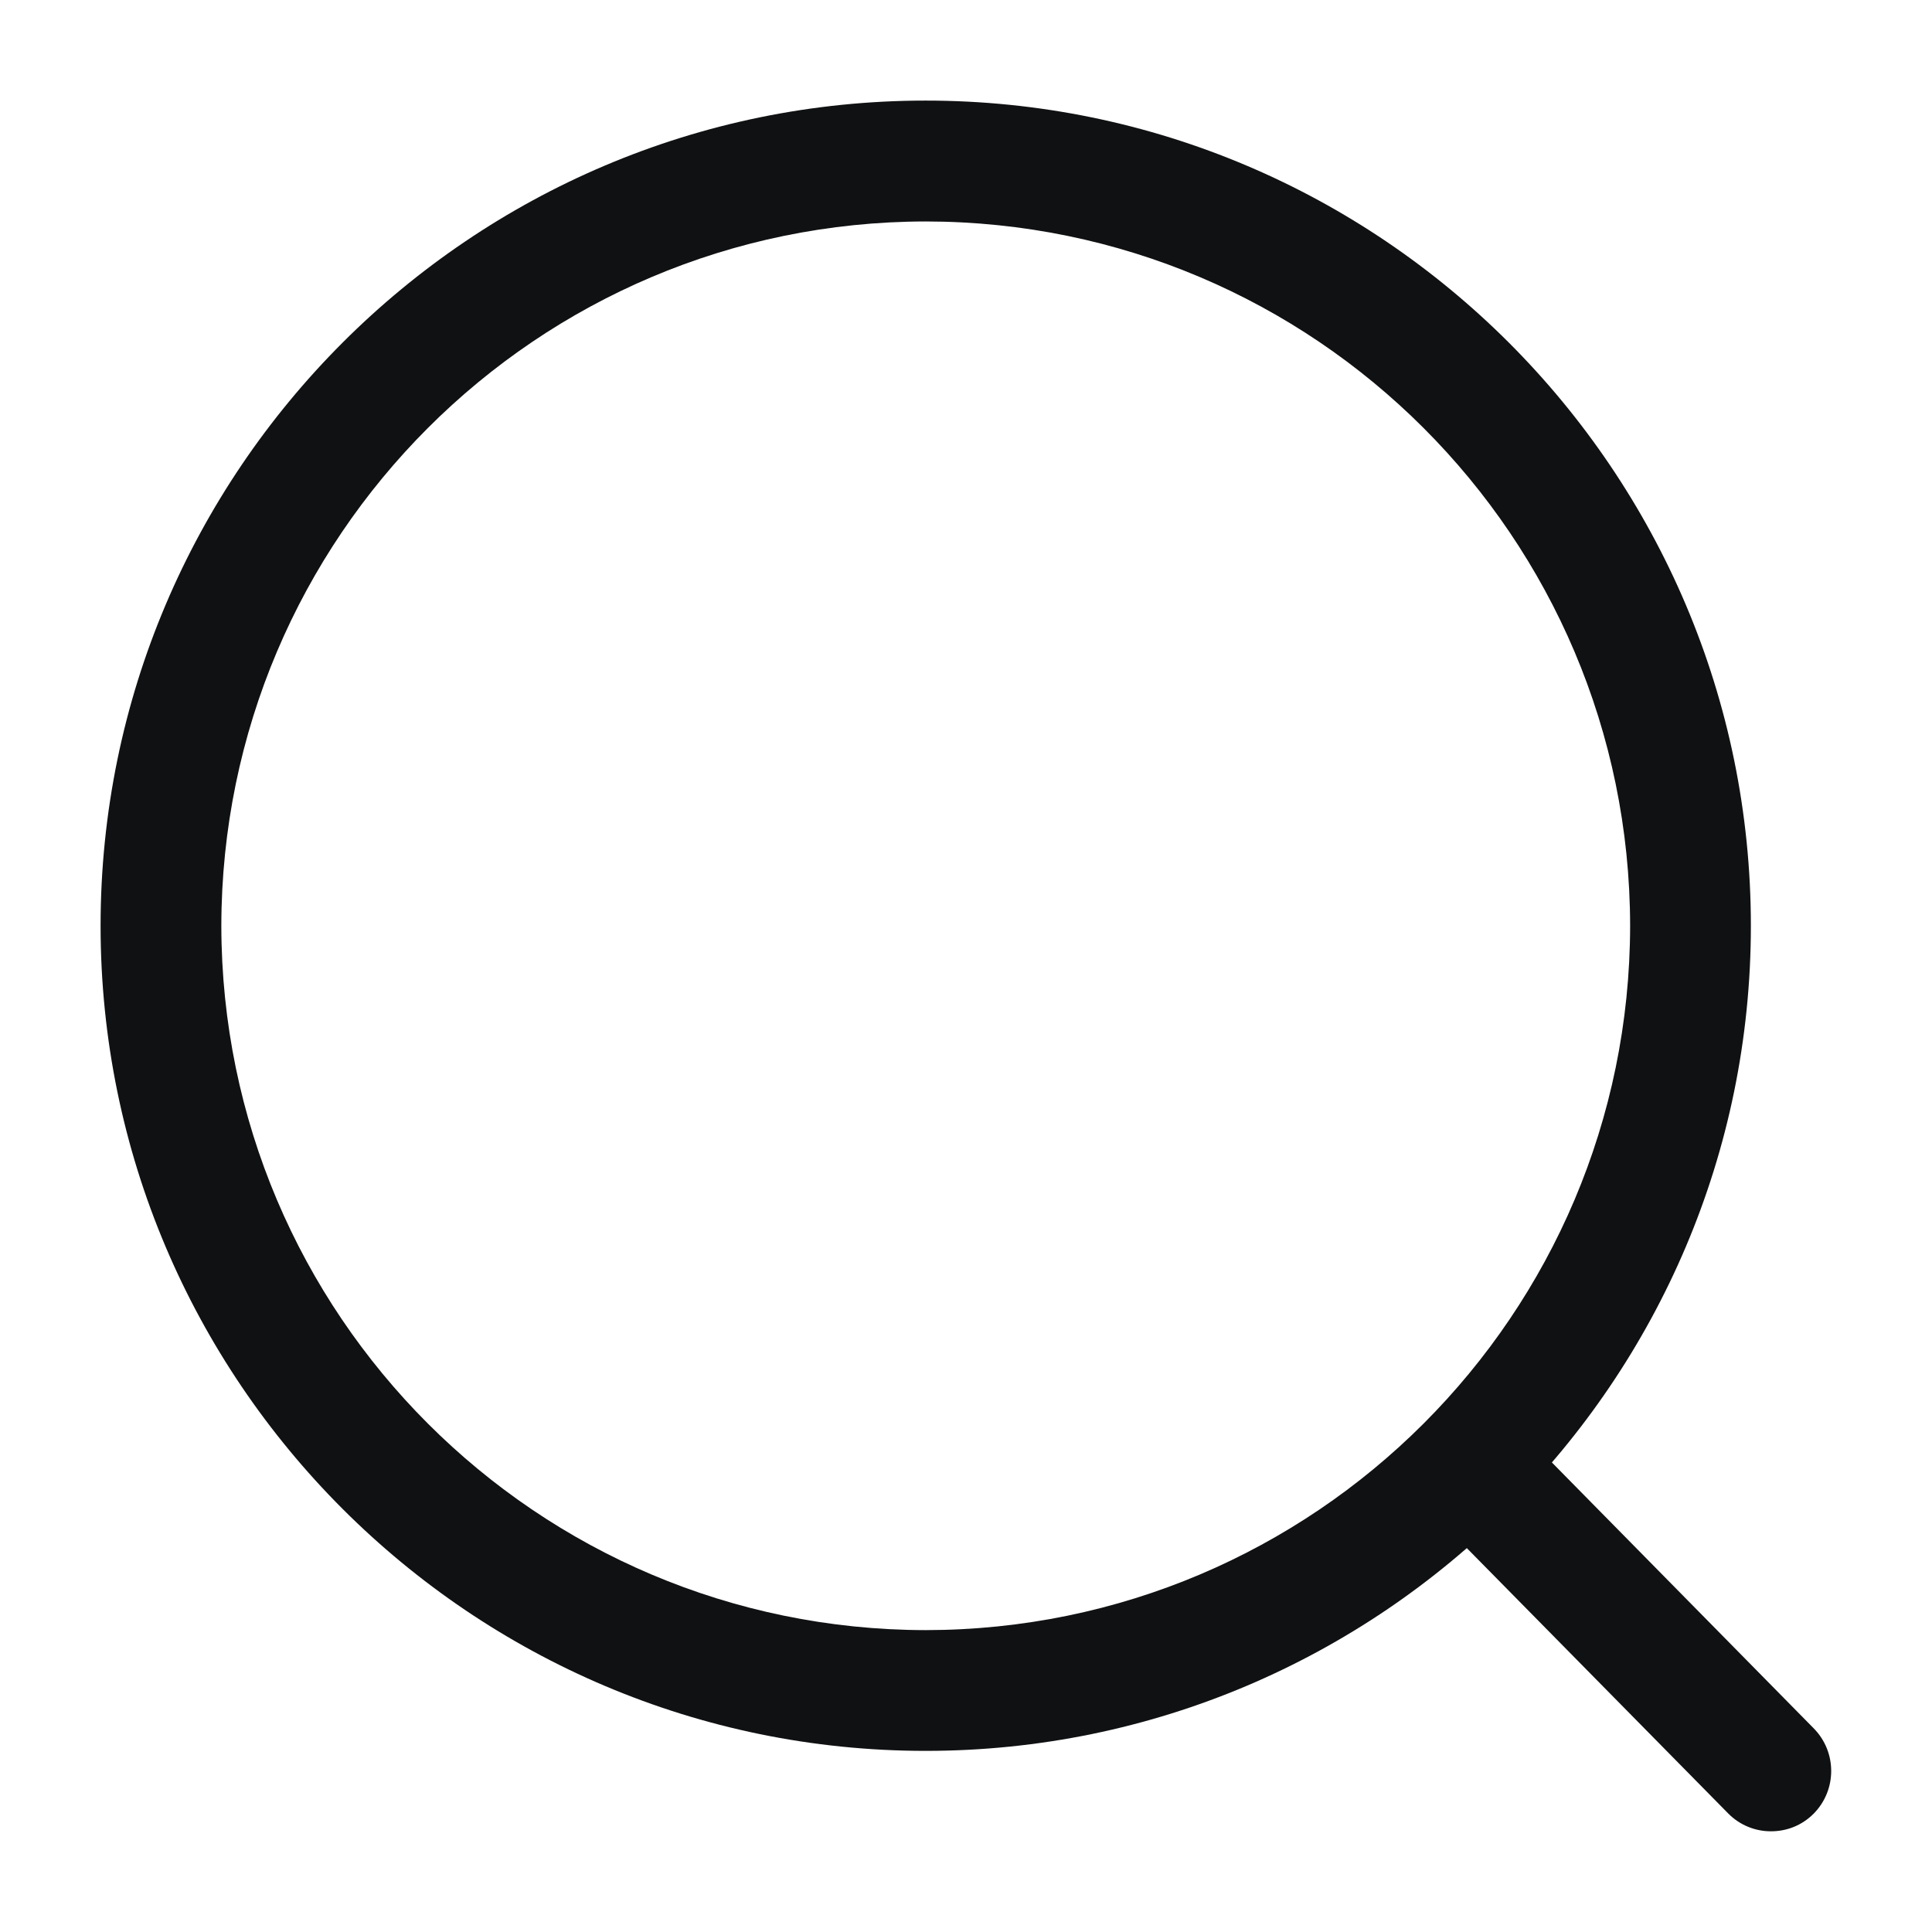
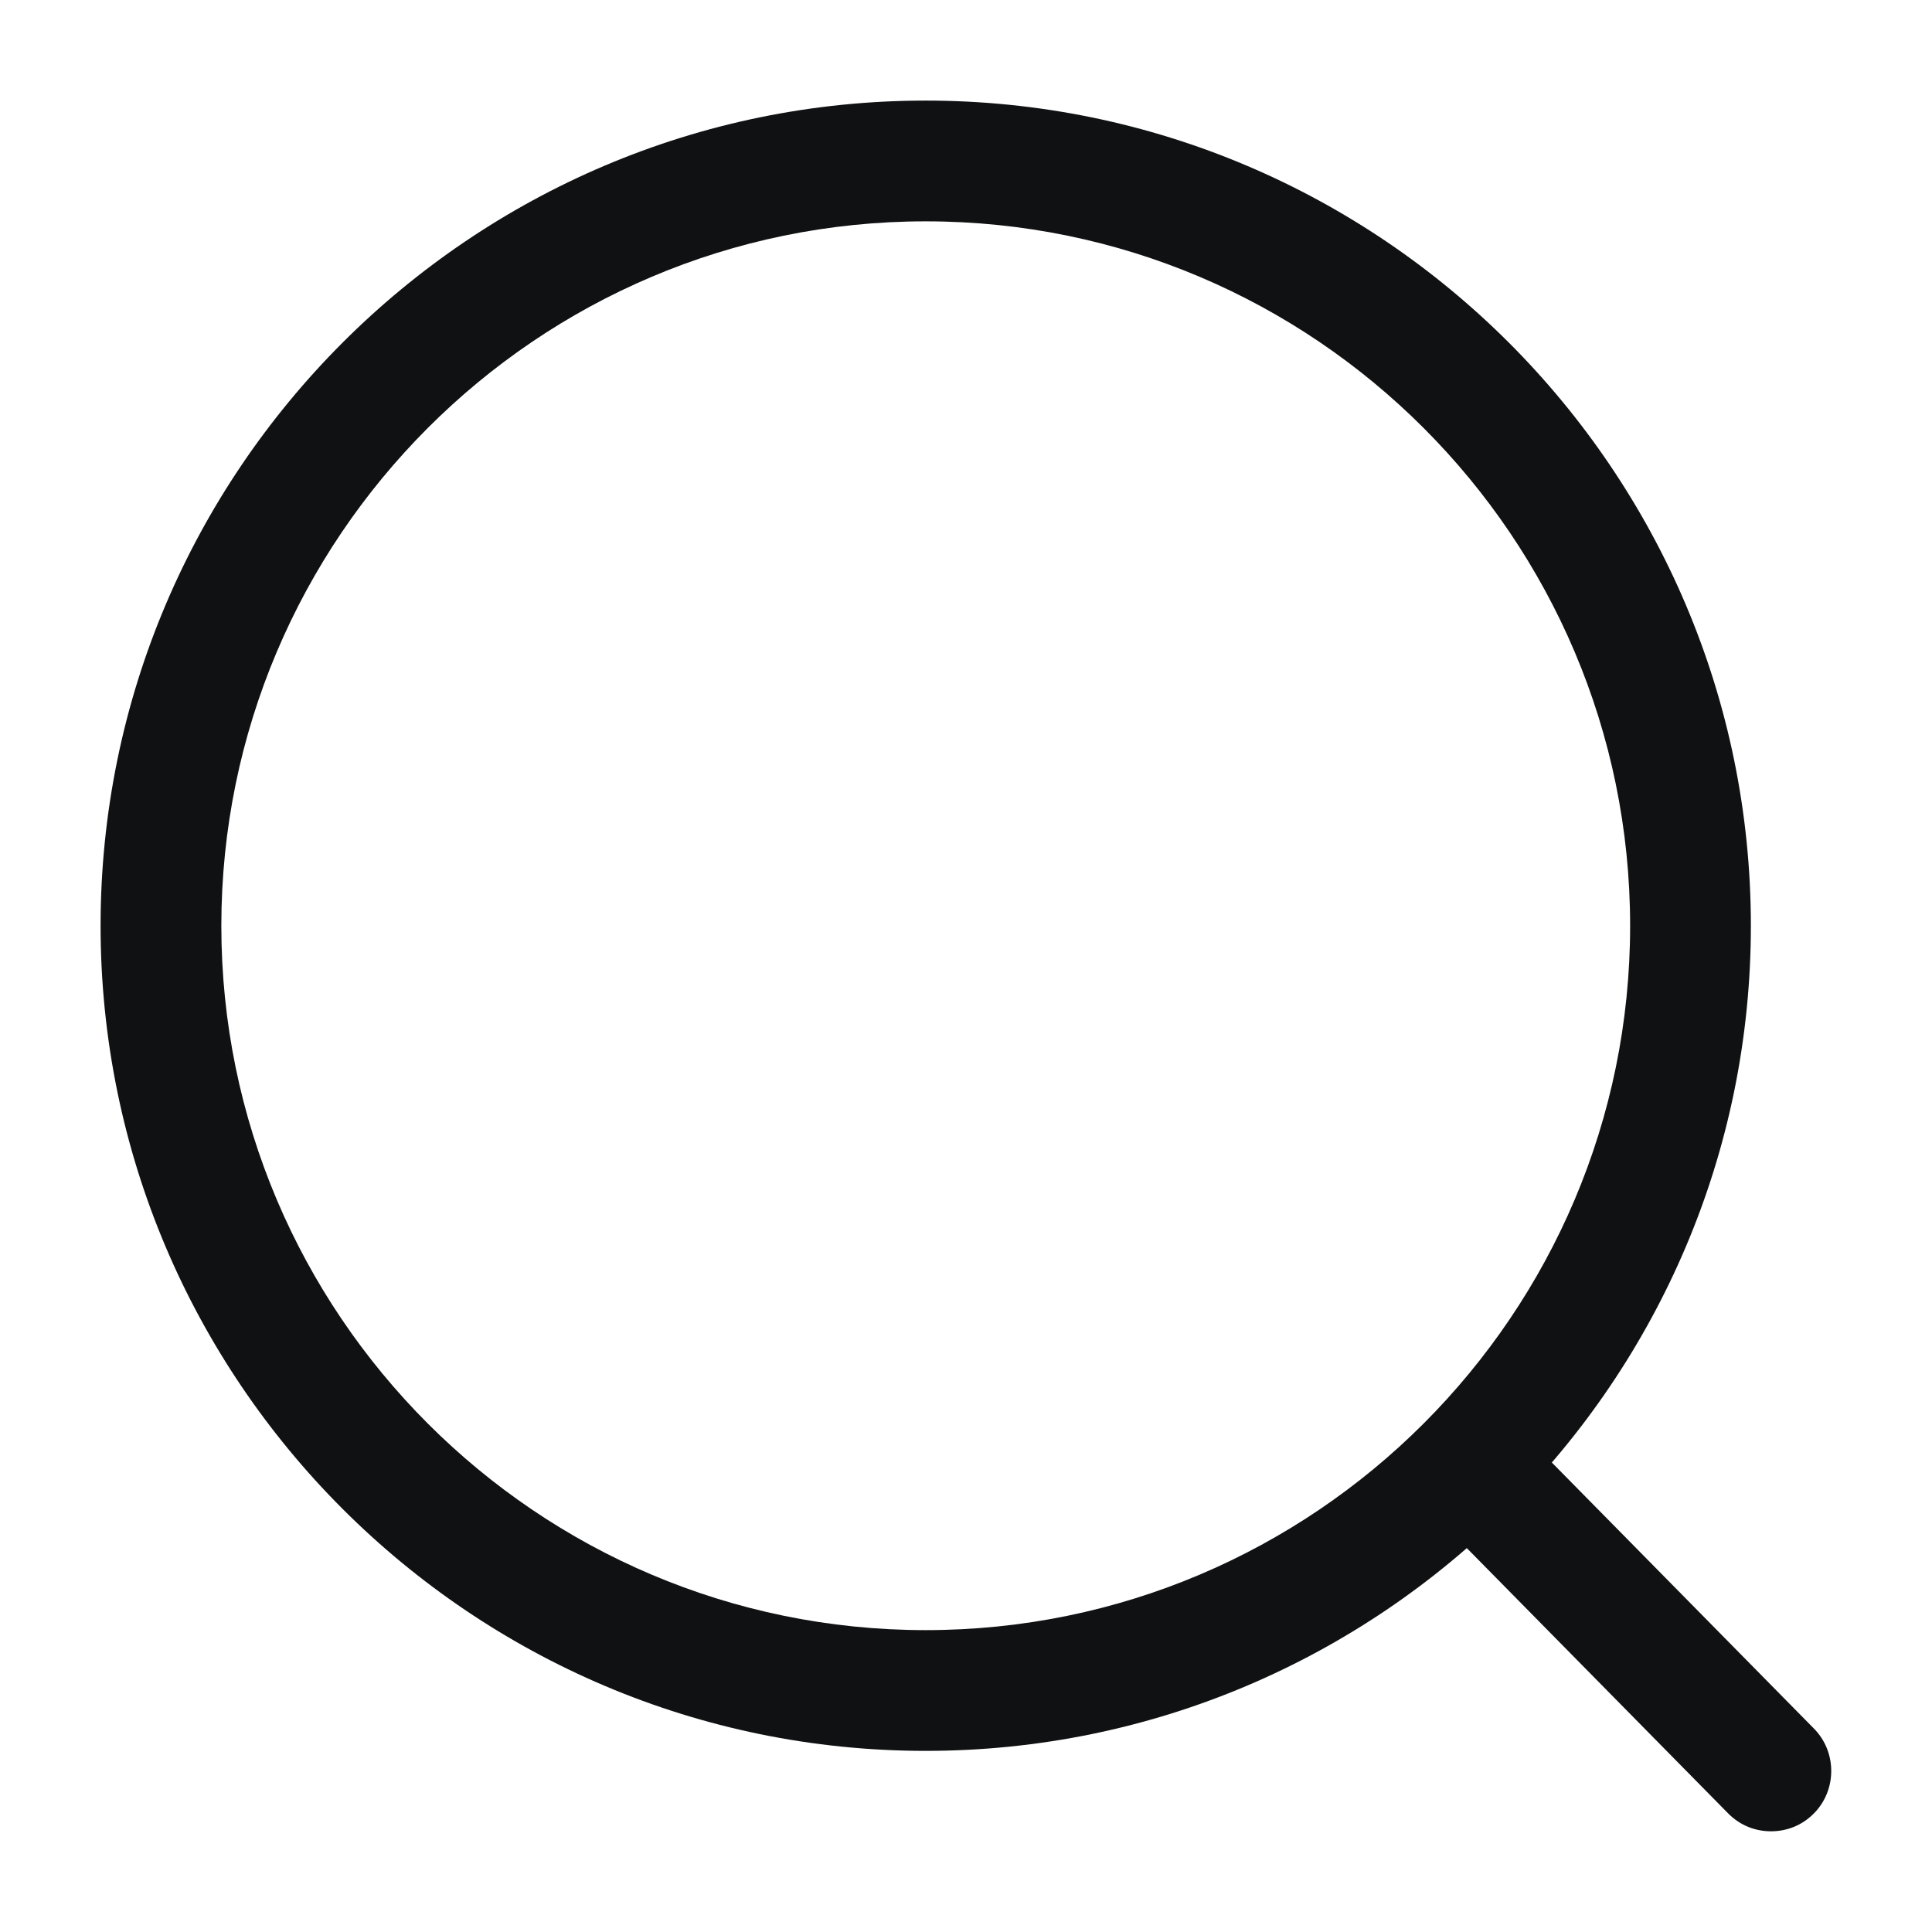
- <svg xmlns="http://www.w3.org/2000/svg" width="16" height="16" fill="none">
-   <path d="M7.666 14.5C3.9 14.5.833 11.434.833 7.667.833 3.9 3.9.833 7.666.833 11.433.833 14.5 3.9 14.5 7.667c0 3.767-3.067 6.833-6.834 6.833zm0-12.666a5.84 5.84 0 00-5.833 5.833A5.84 5.84 0 007.666 13.5 5.84 5.84 0 0013.5 7.667a5.84 5.84 0 00-5.834-5.833z" fill="#101112" />
-   <path d="M14.667 15.166a.495.495 0 01-.353-.146l-2.647-2.687.707-.707 2.646 2.687a.503.503 0 010 .707c-.1.1-.226.146-.353.146z" fill="#101112" />
+ <svg xmlns="http://www.w3.org/2000/svg" width="16" height="16" viewBox="0 0 16 16" fill="none">
+   <path d="M7.666 14.5C3.9 14.5 0.833 11.434 0.833 7.667C0.833 3.9 3.9 0.833 7.666 0.833C11.433 0.833 14.5 3.9 14.5 7.667C14.5 11.434 11.433 14.5 7.666 14.5ZM7.666 1.833C4.446 1.833 1.833 4.454 1.833 7.667C1.833 10.88 4.446 13.5 7.666 13.5C10.886 13.5 13.5 10.88 13.5 7.667C13.5 4.454 10.886 1.833 7.666 1.833Z" fill="#101112" />
+   <path d="M14.667 15.166C14.54 15.166 14.414 15.12 14.314 15.02L11.667 12.333C11.86 12.14 12.374 11.627 12.374 11.627L15.02 14.313C15.214 14.507 15.214 14.826 15.02 15.02C14.92 15.12 14.794 15.166 14.667 15.166Z" fill="#101112" />
</svg>
